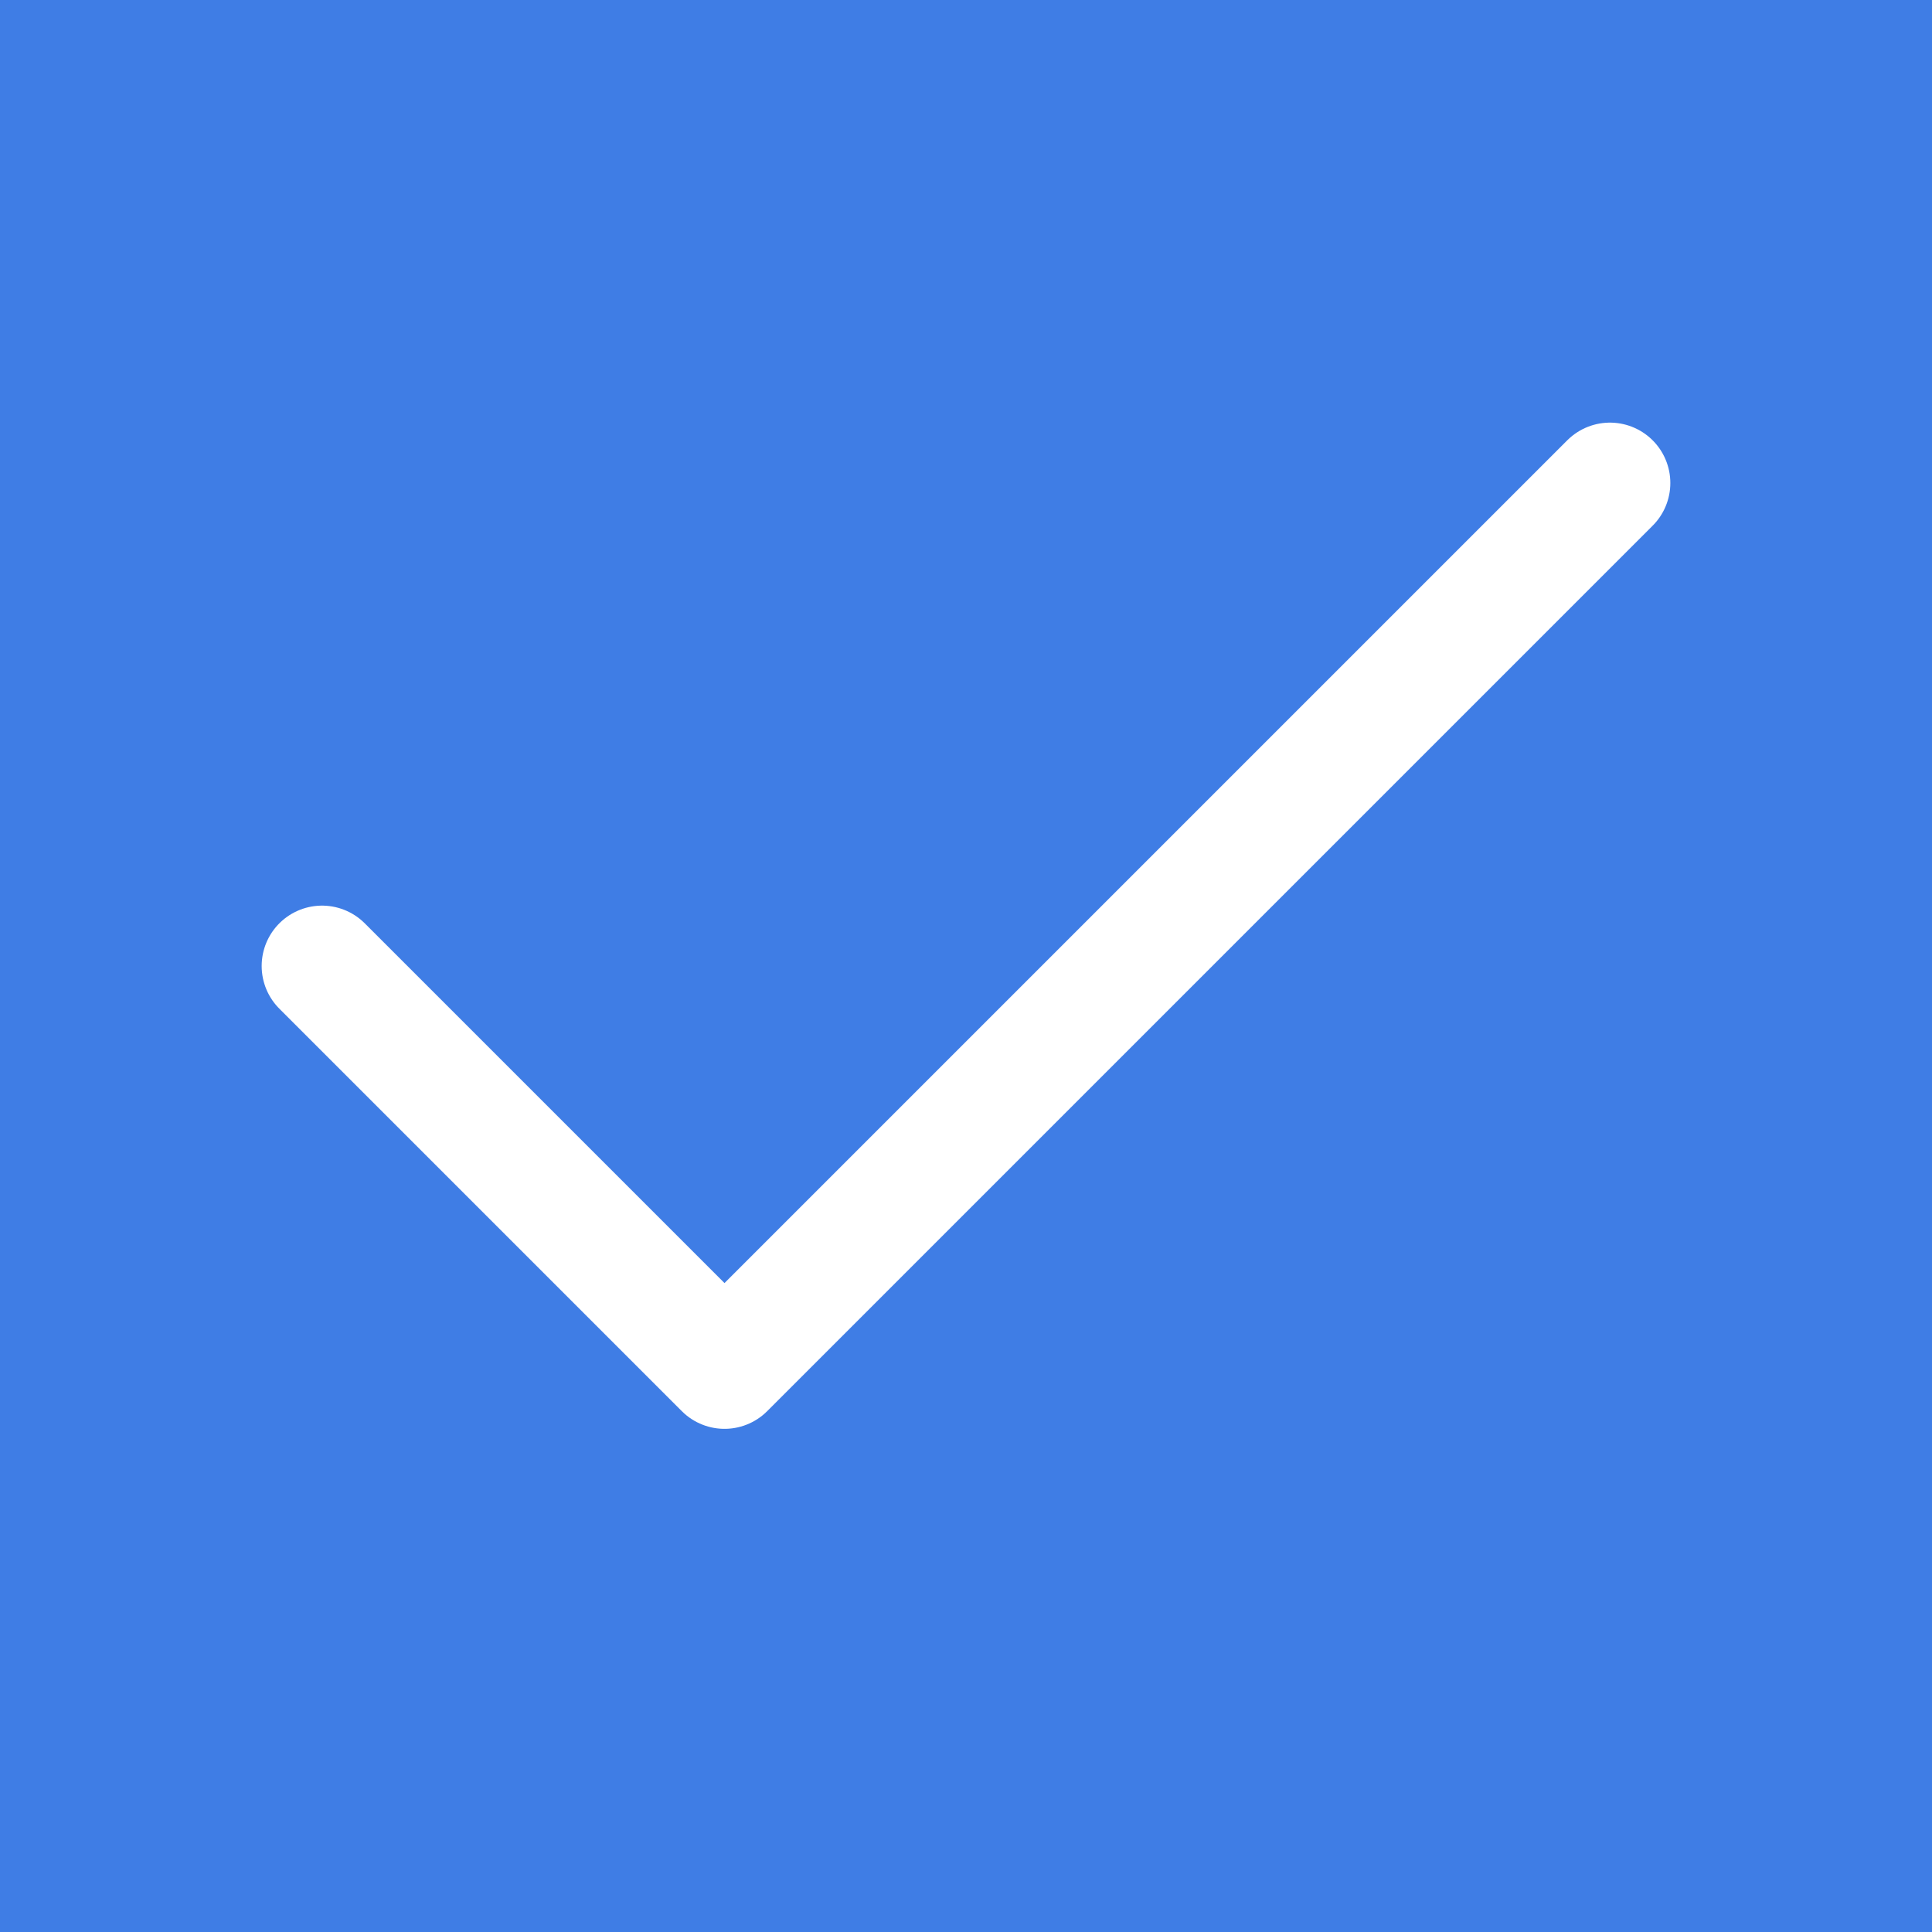
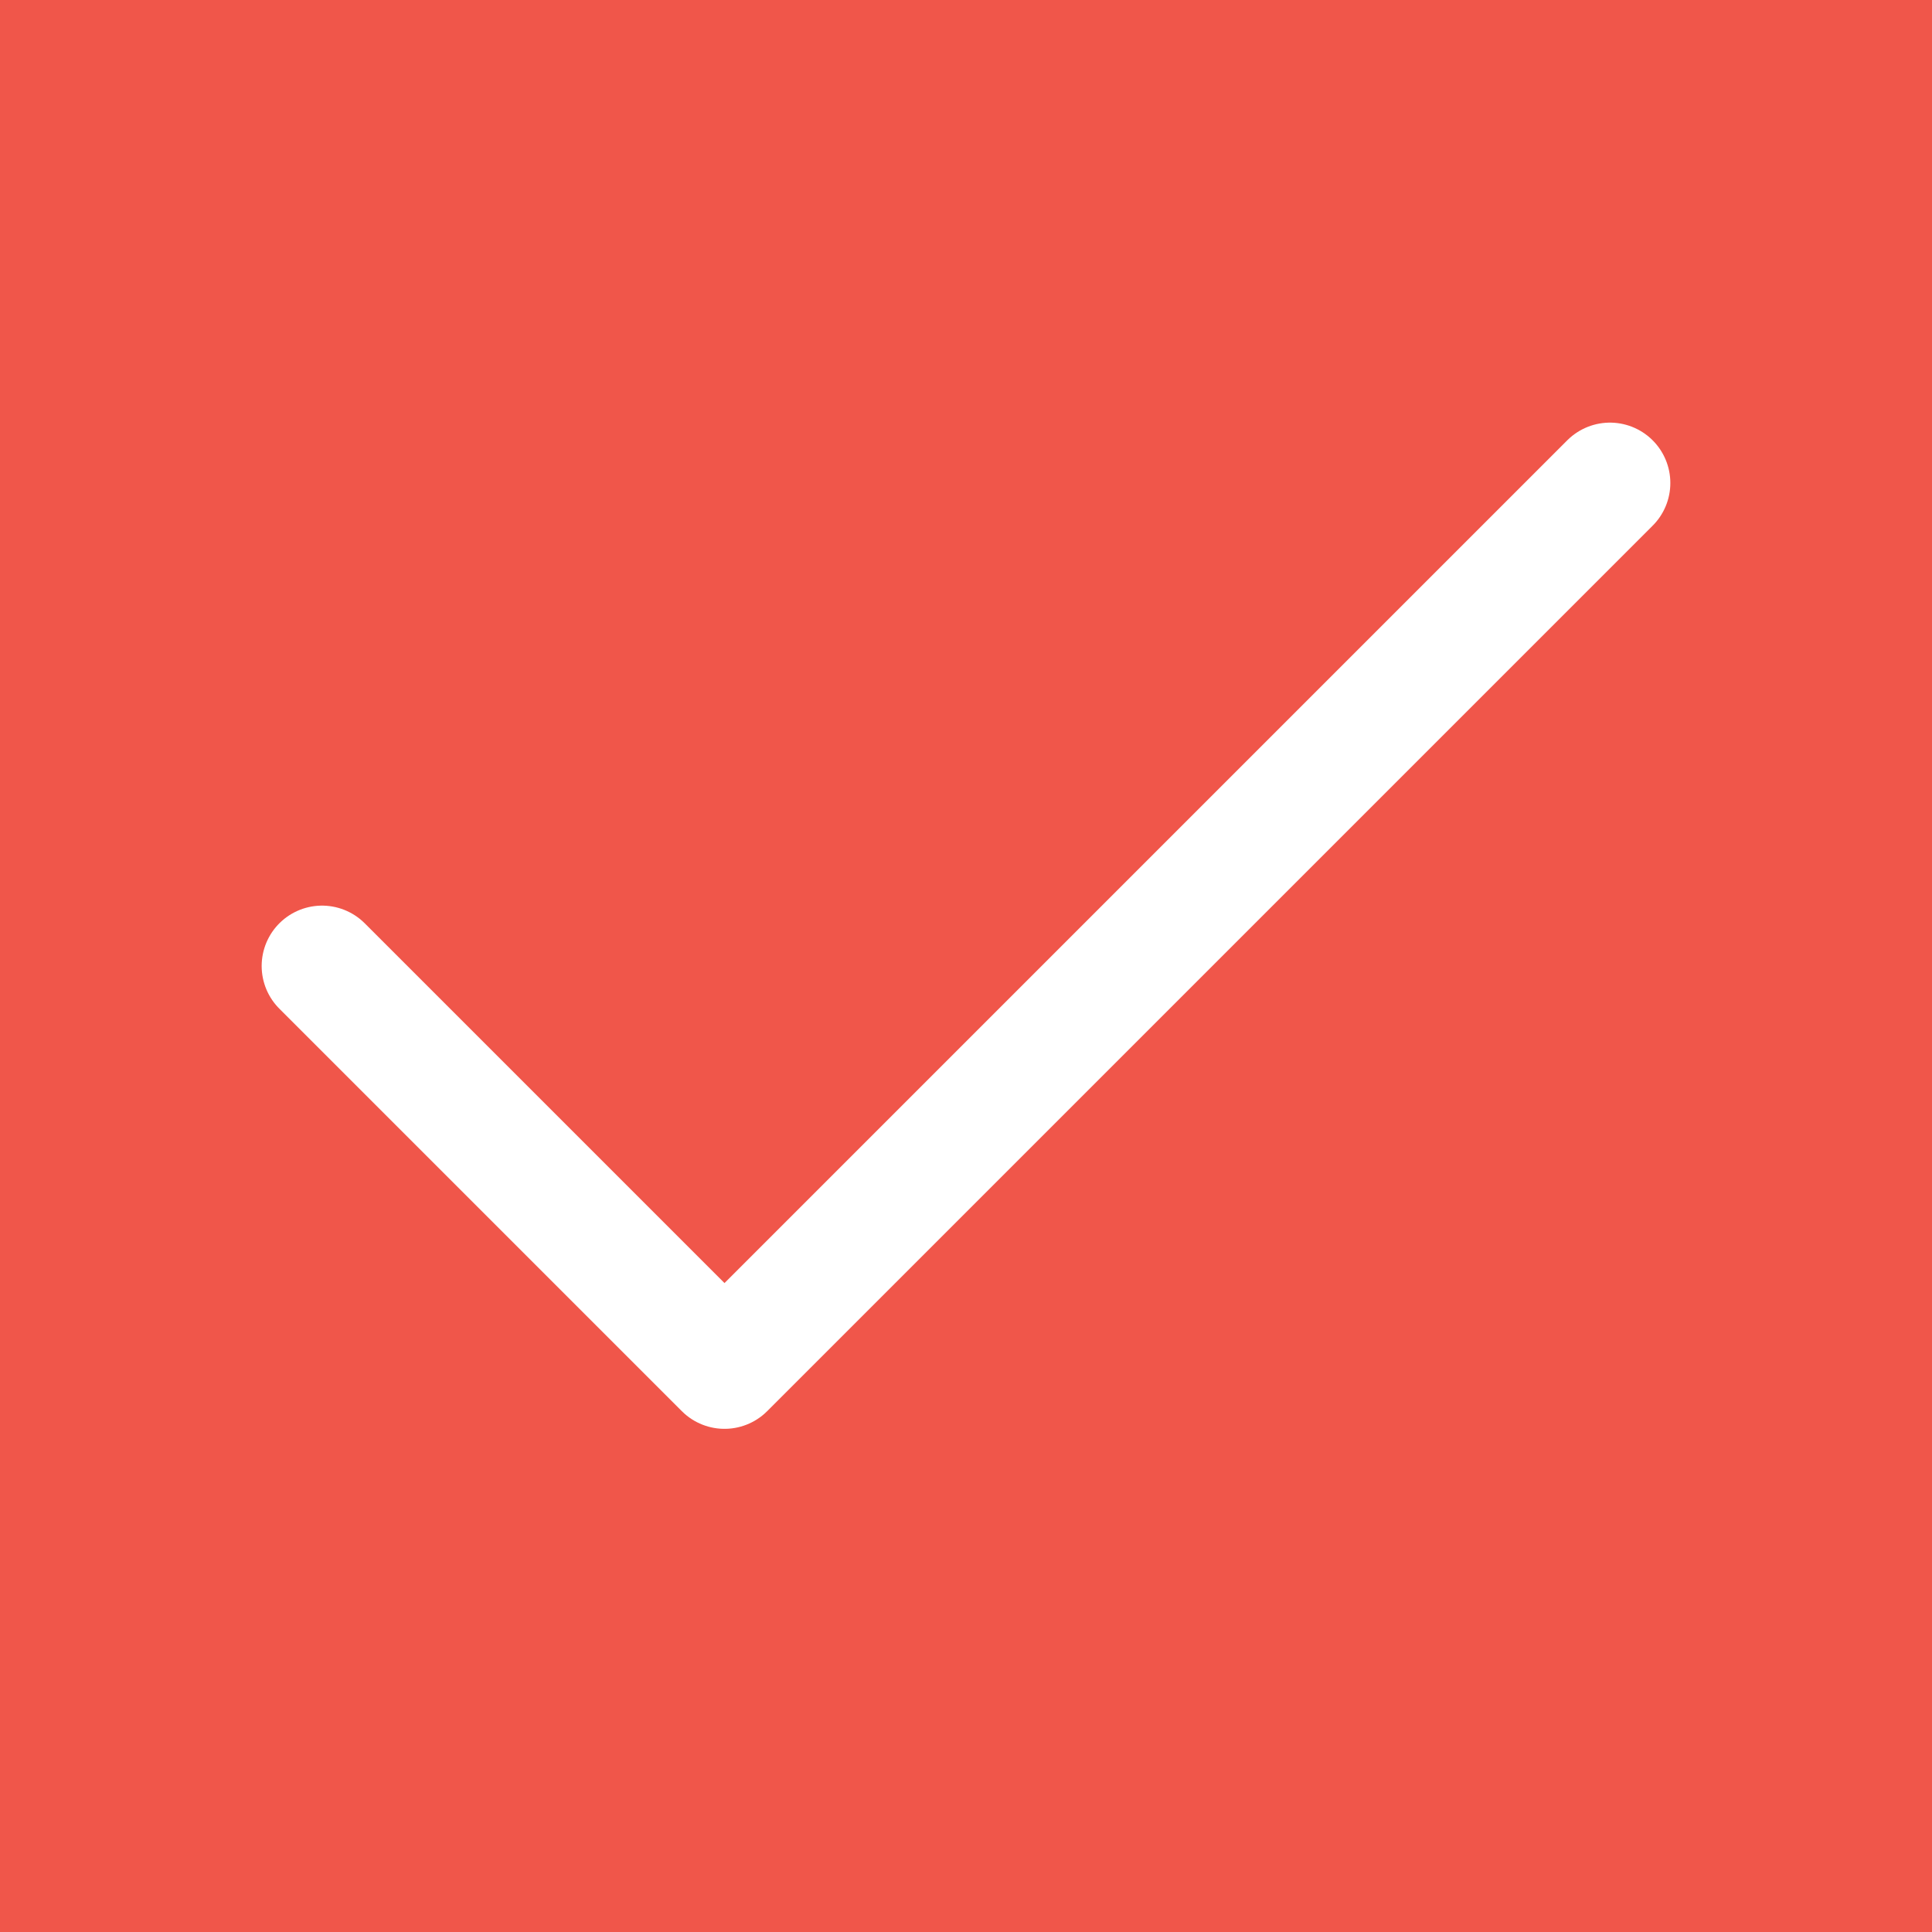
<svg xmlns="http://www.w3.org/2000/svg" width="16" height="16" viewBox="0 0 16 16" fill="none">
-   <rect width="16" height="16" fill="#3F7DE5" />
+   <rect width="16" height="16" fill="#F0564A" />
  <path d="M13.333 4L6 11.333L2.667 8" stroke="white" stroke-linecap="round" stroke-linejoin="round" />
</svg>
